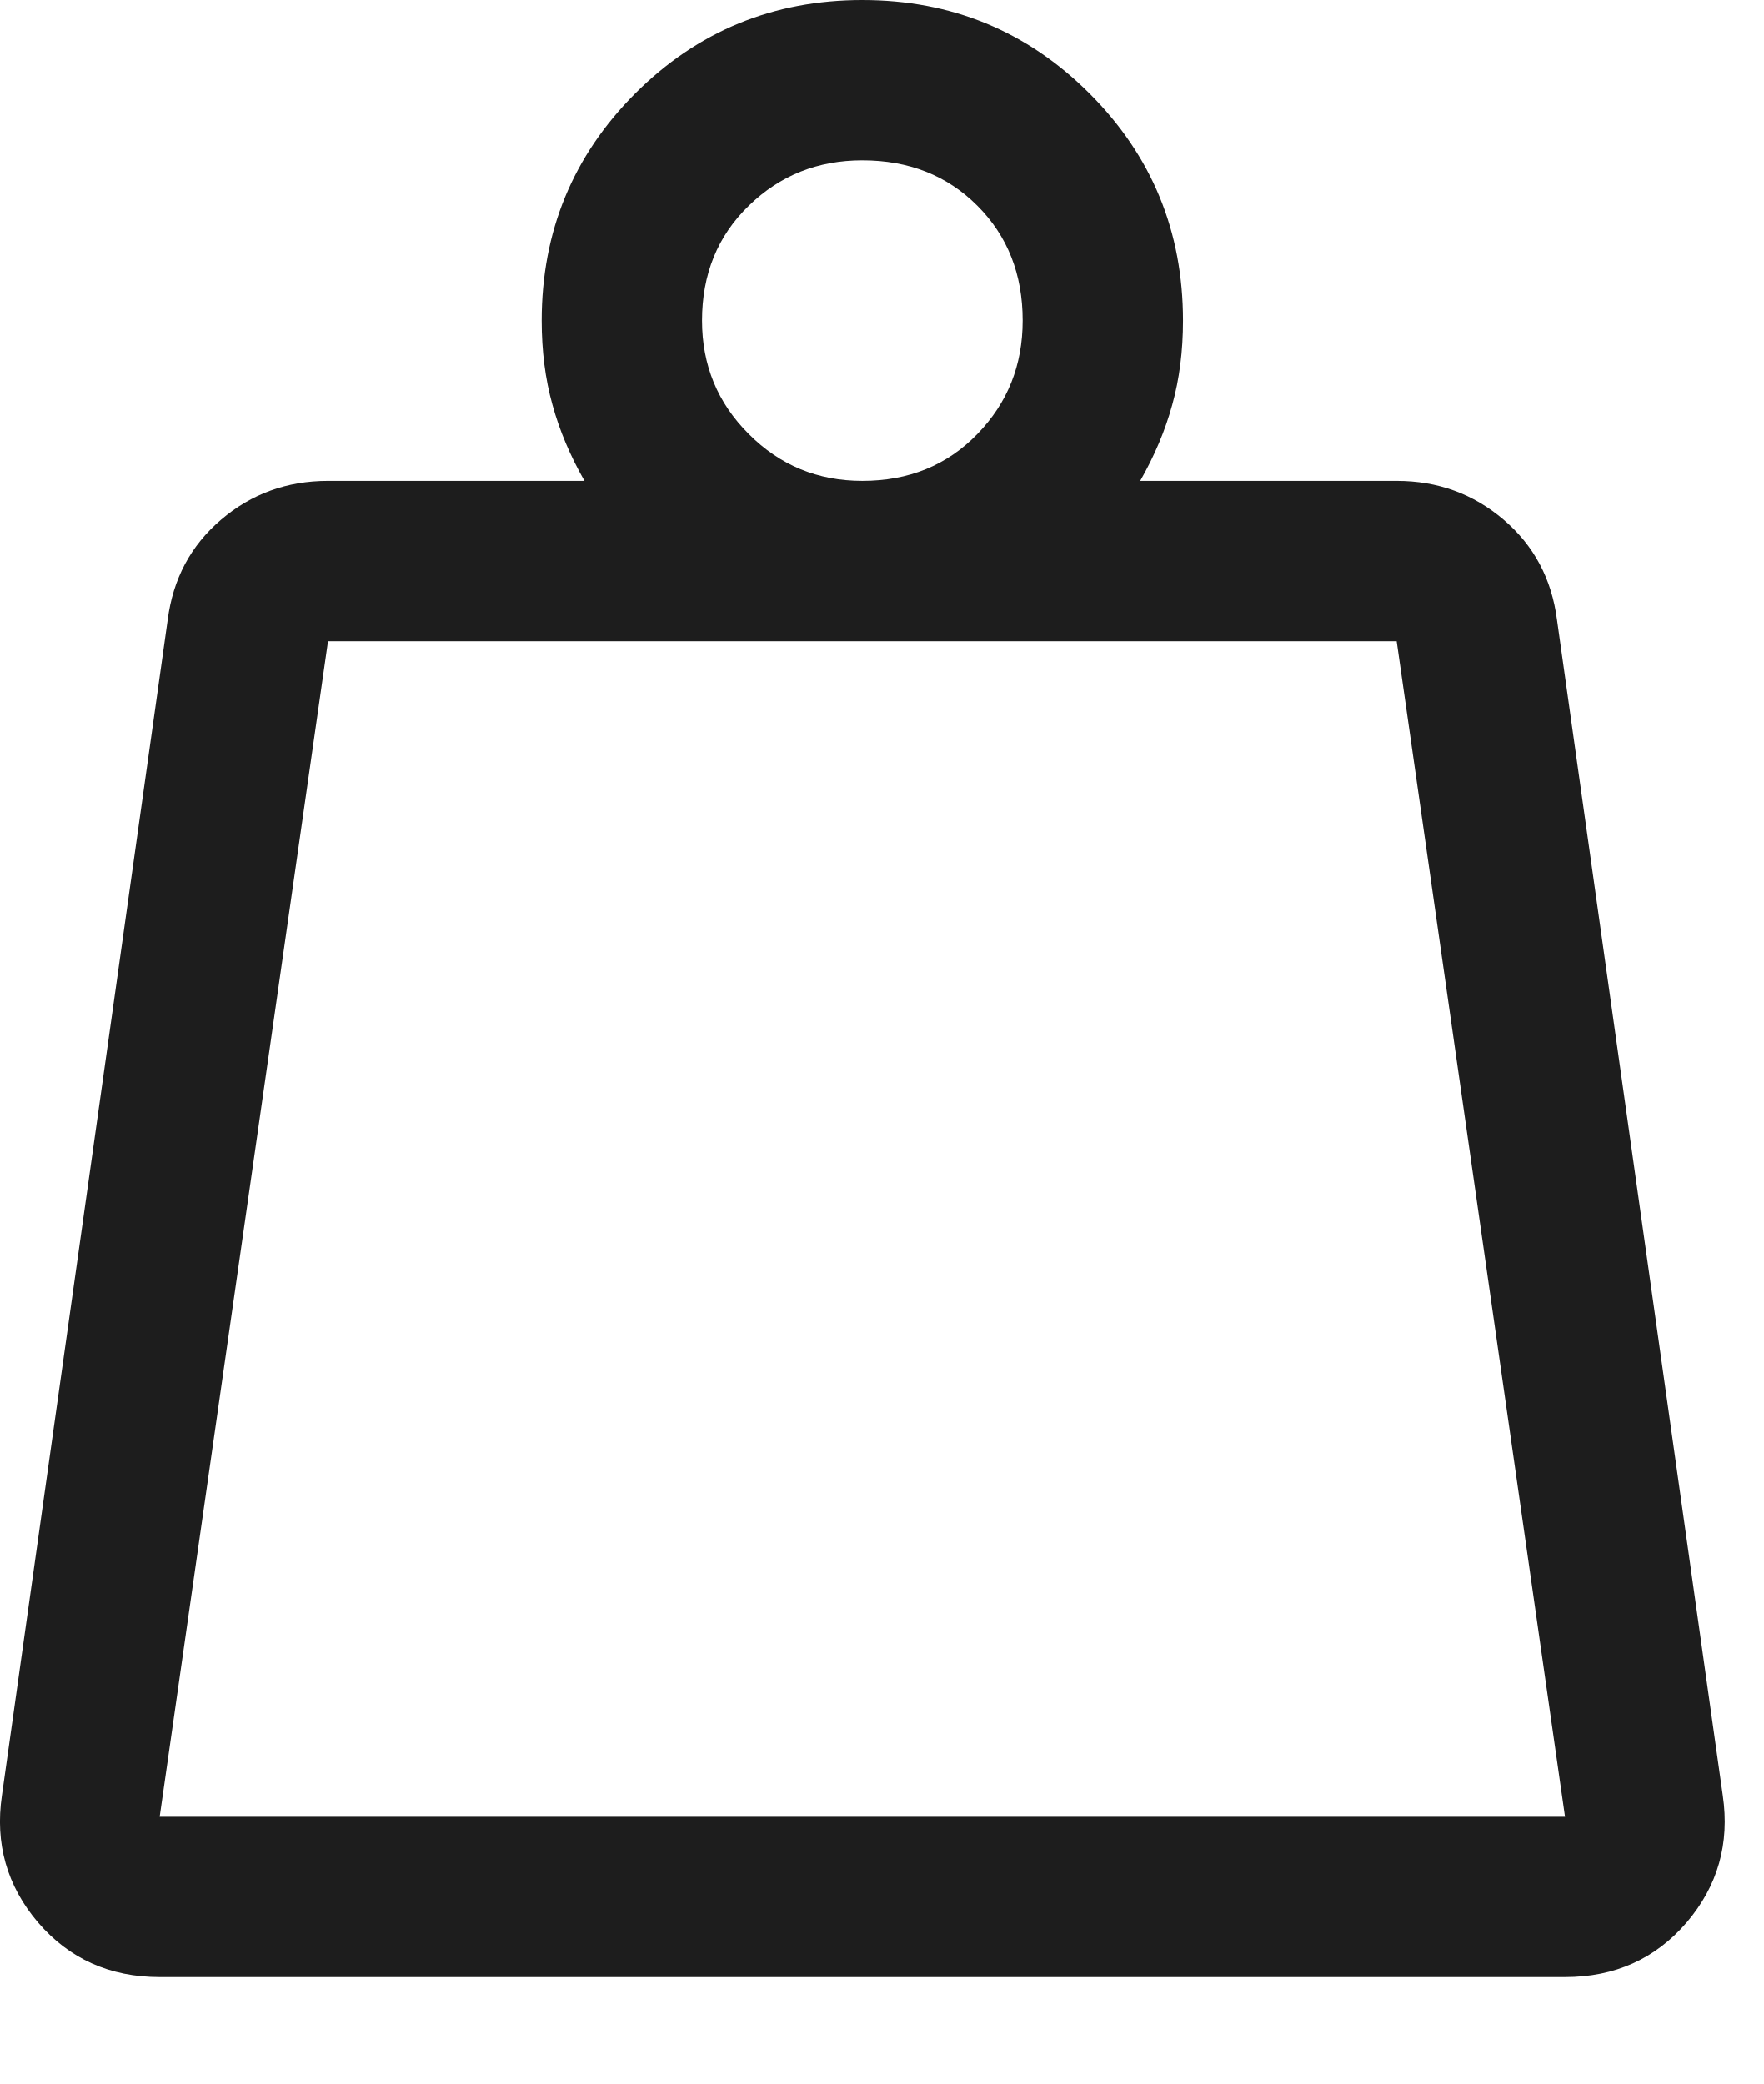
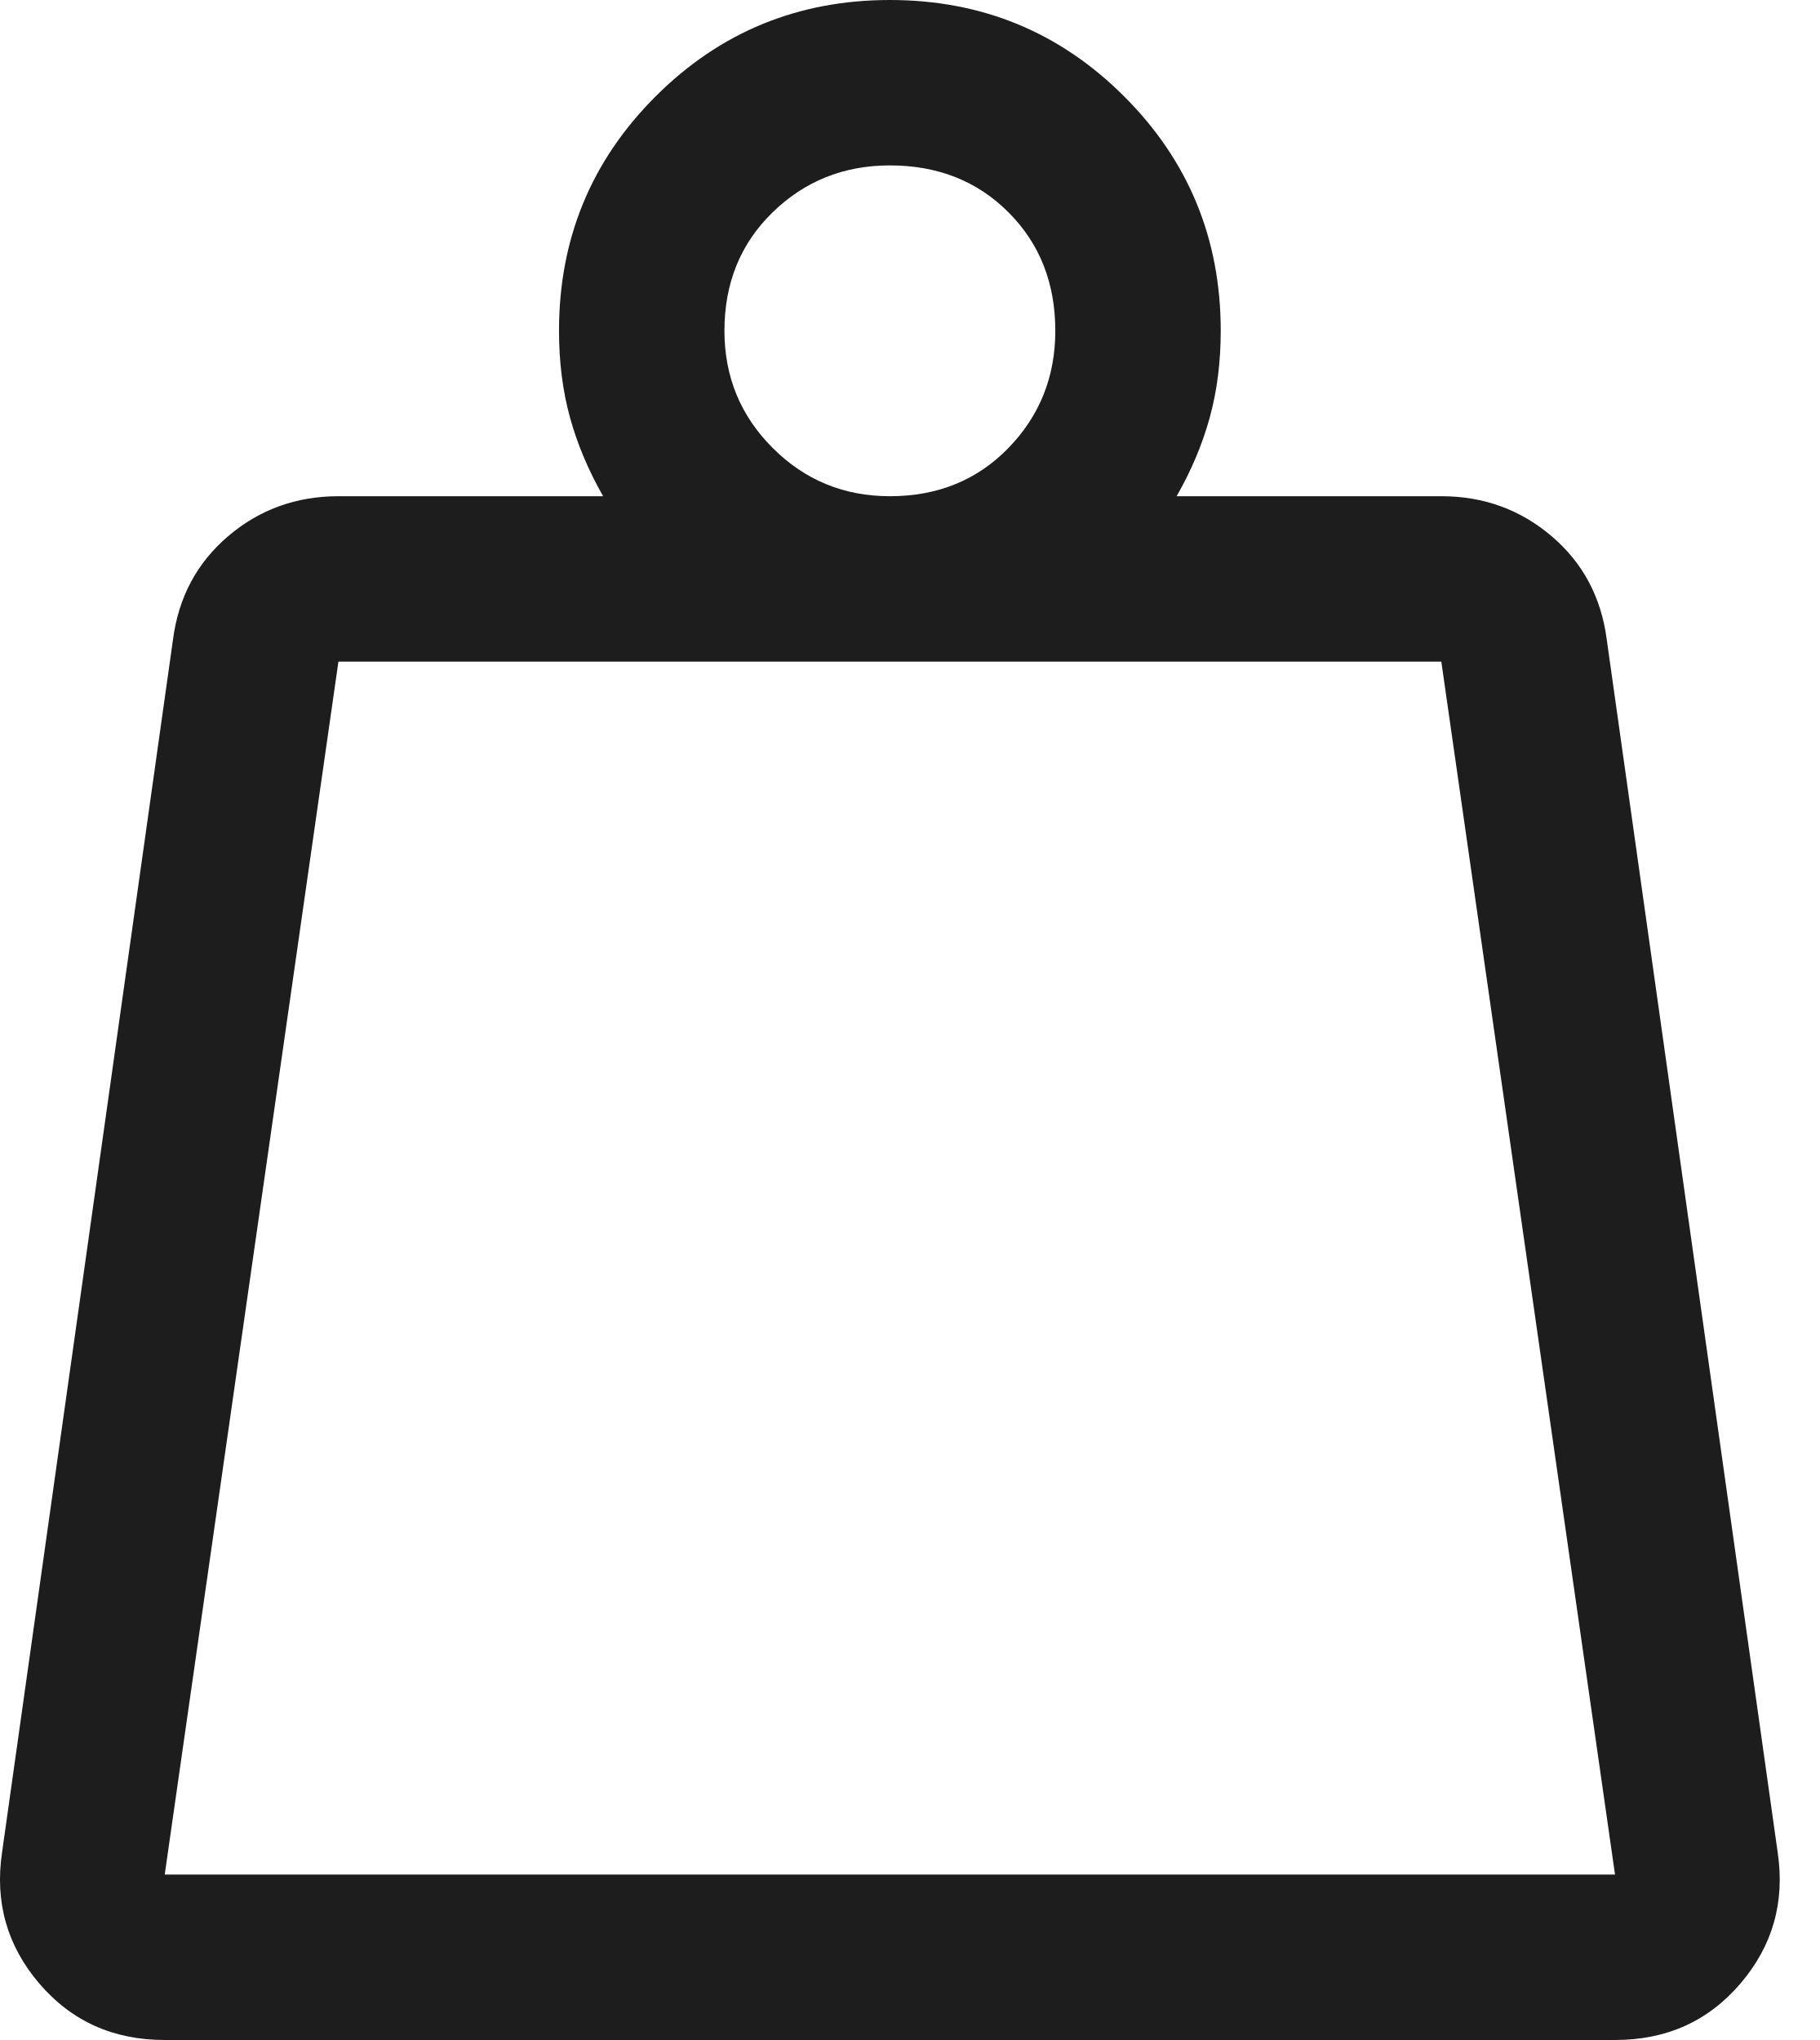
- <svg xmlns="http://www.w3.org/2000/svg" width="11" height="13" viewBox="0 0 11 13" fill="none">
-   <path d="M0.996 11.333H9.762L8.712 4H2.046L0.996 11.333ZM5.379 3C5.668 3 5.907 2.903 6.096 2.708C6.285 2.514 6.379 2.278 6.379 2C6.379 1.711 6.285 1.472 6.096 1.283C5.907 1.094 5.668 1 5.379 1C5.101 1 4.865 1.094 4.671 1.283C4.476 1.472 4.379 1.711 4.379 2C4.379 2.278 4.476 2.514 4.671 2.708C4.865 2.903 5.101 3 5.379 3ZM7.112 3H8.712C8.968 3 9.19 3.081 9.379 3.242C9.568 3.403 9.679 3.611 9.712 3.867L10.746 11.2C10.79 11.5 10.715 11.764 10.521 11.992C10.326 12.219 10.073 12.333 9.762 12.333H0.996C0.685 12.333 0.432 12.219 0.237 11.992C0.043 11.764 -0.032 11.5 0.012 11.2L1.046 3.867C1.079 3.611 1.19 3.403 1.379 3.242C1.568 3.081 1.79 3 2.046 3H3.646C3.557 2.844 3.49 2.686 3.446 2.525C3.401 2.364 3.379 2.189 3.379 2C3.379 1.444 3.574 0.972 3.962 0.583C4.351 0.194 4.824 0 5.379 0C5.935 0 6.407 0.194 6.796 0.583C7.185 0.972 7.379 1.444 7.379 2C7.379 2.189 7.357 2.364 7.312 2.525C7.268 2.686 7.201 2.844 7.112 3ZM0.996 11.333H9.762H0.996Z" fill="#1D1D1D" />
+ <svg xmlns="http://www.w3.org/2000/svg" width="33" height="37" viewBox="0 0 33 37" fill="none">
+   <path d="M2.987 34H29.287L26.137 12H6.137L2.987 34ZM16.137 9C17.004 9 17.721 8.708 18.287 8.125C18.854 7.542 19.137 6.833 19.137 6C19.137 5.133 18.854 4.417 18.287 3.85C17.721 3.283 17.004 3 16.137 3C15.304 3 14.595 3.283 14.012 3.85C13.429 4.417 13.137 5.133 13.137 6C13.137 6.833 13.429 7.542 14.012 8.125C14.595 8.708 15.304 9 16.137 9ZM21.337 9H26.137C26.904 9 27.57 9.242 28.137 9.725C28.704 10.208 29.037 10.833 29.137 11.6L32.237 33.6C32.37 34.5 32.145 35.292 31.562 35.975C30.979 36.658 30.221 37 29.287 37H2.987C2.054 37 1.296 36.658 0.712 35.975C0.129 35.292 -0.096 34.5 0.037 33.6L3.137 11.6C3.237 10.833 3.571 10.208 4.137 9.725C4.704 9.242 5.371 9 6.137 9H10.937C10.671 8.533 10.47 8.058 10.337 7.575C10.204 7.092 10.137 6.567 10.137 6C10.137 4.333 10.72 2.917 11.887 1.75C13.054 0.583 14.47 0 16.137 0C17.804 0 19.221 0.583 20.387 1.75C21.554 2.917 22.137 4.333 22.137 6C22.137 6.567 22.07 7.092 21.937 7.575C21.804 8.058 21.604 8.533 21.337 9ZM2.987 34H29.287H2.987Z" fill="#1D1D1D" />
</svg>
